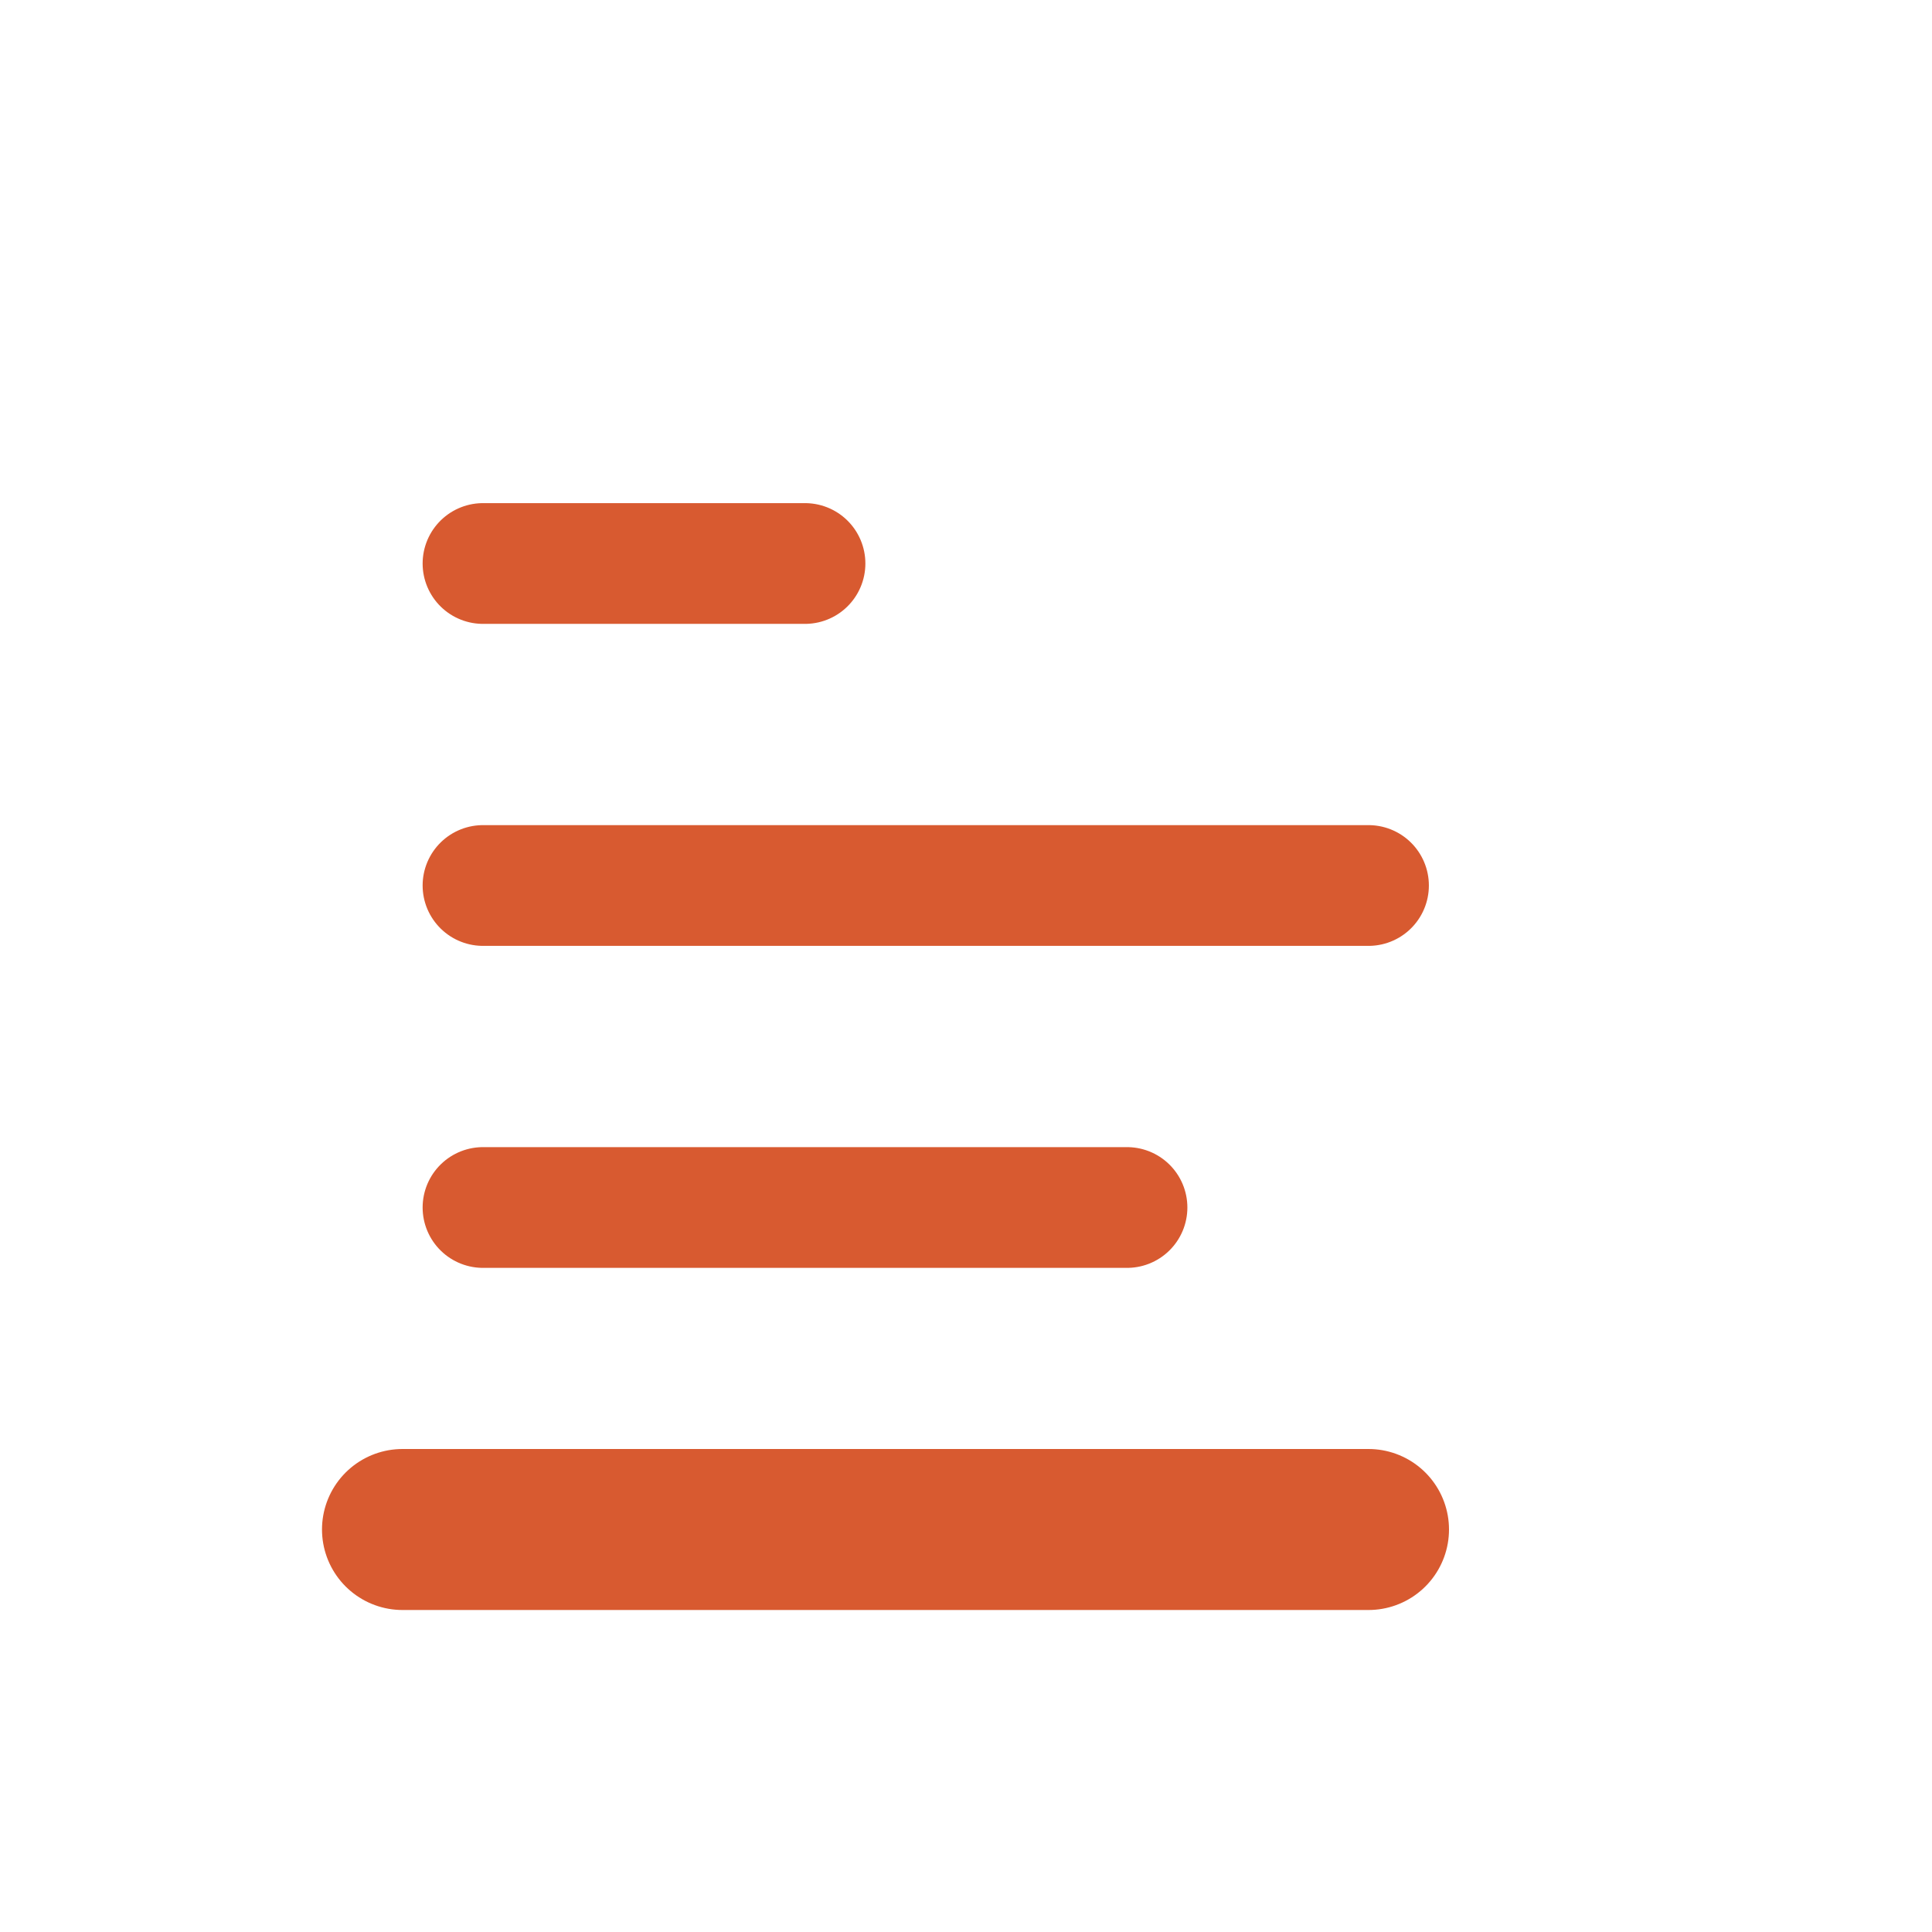
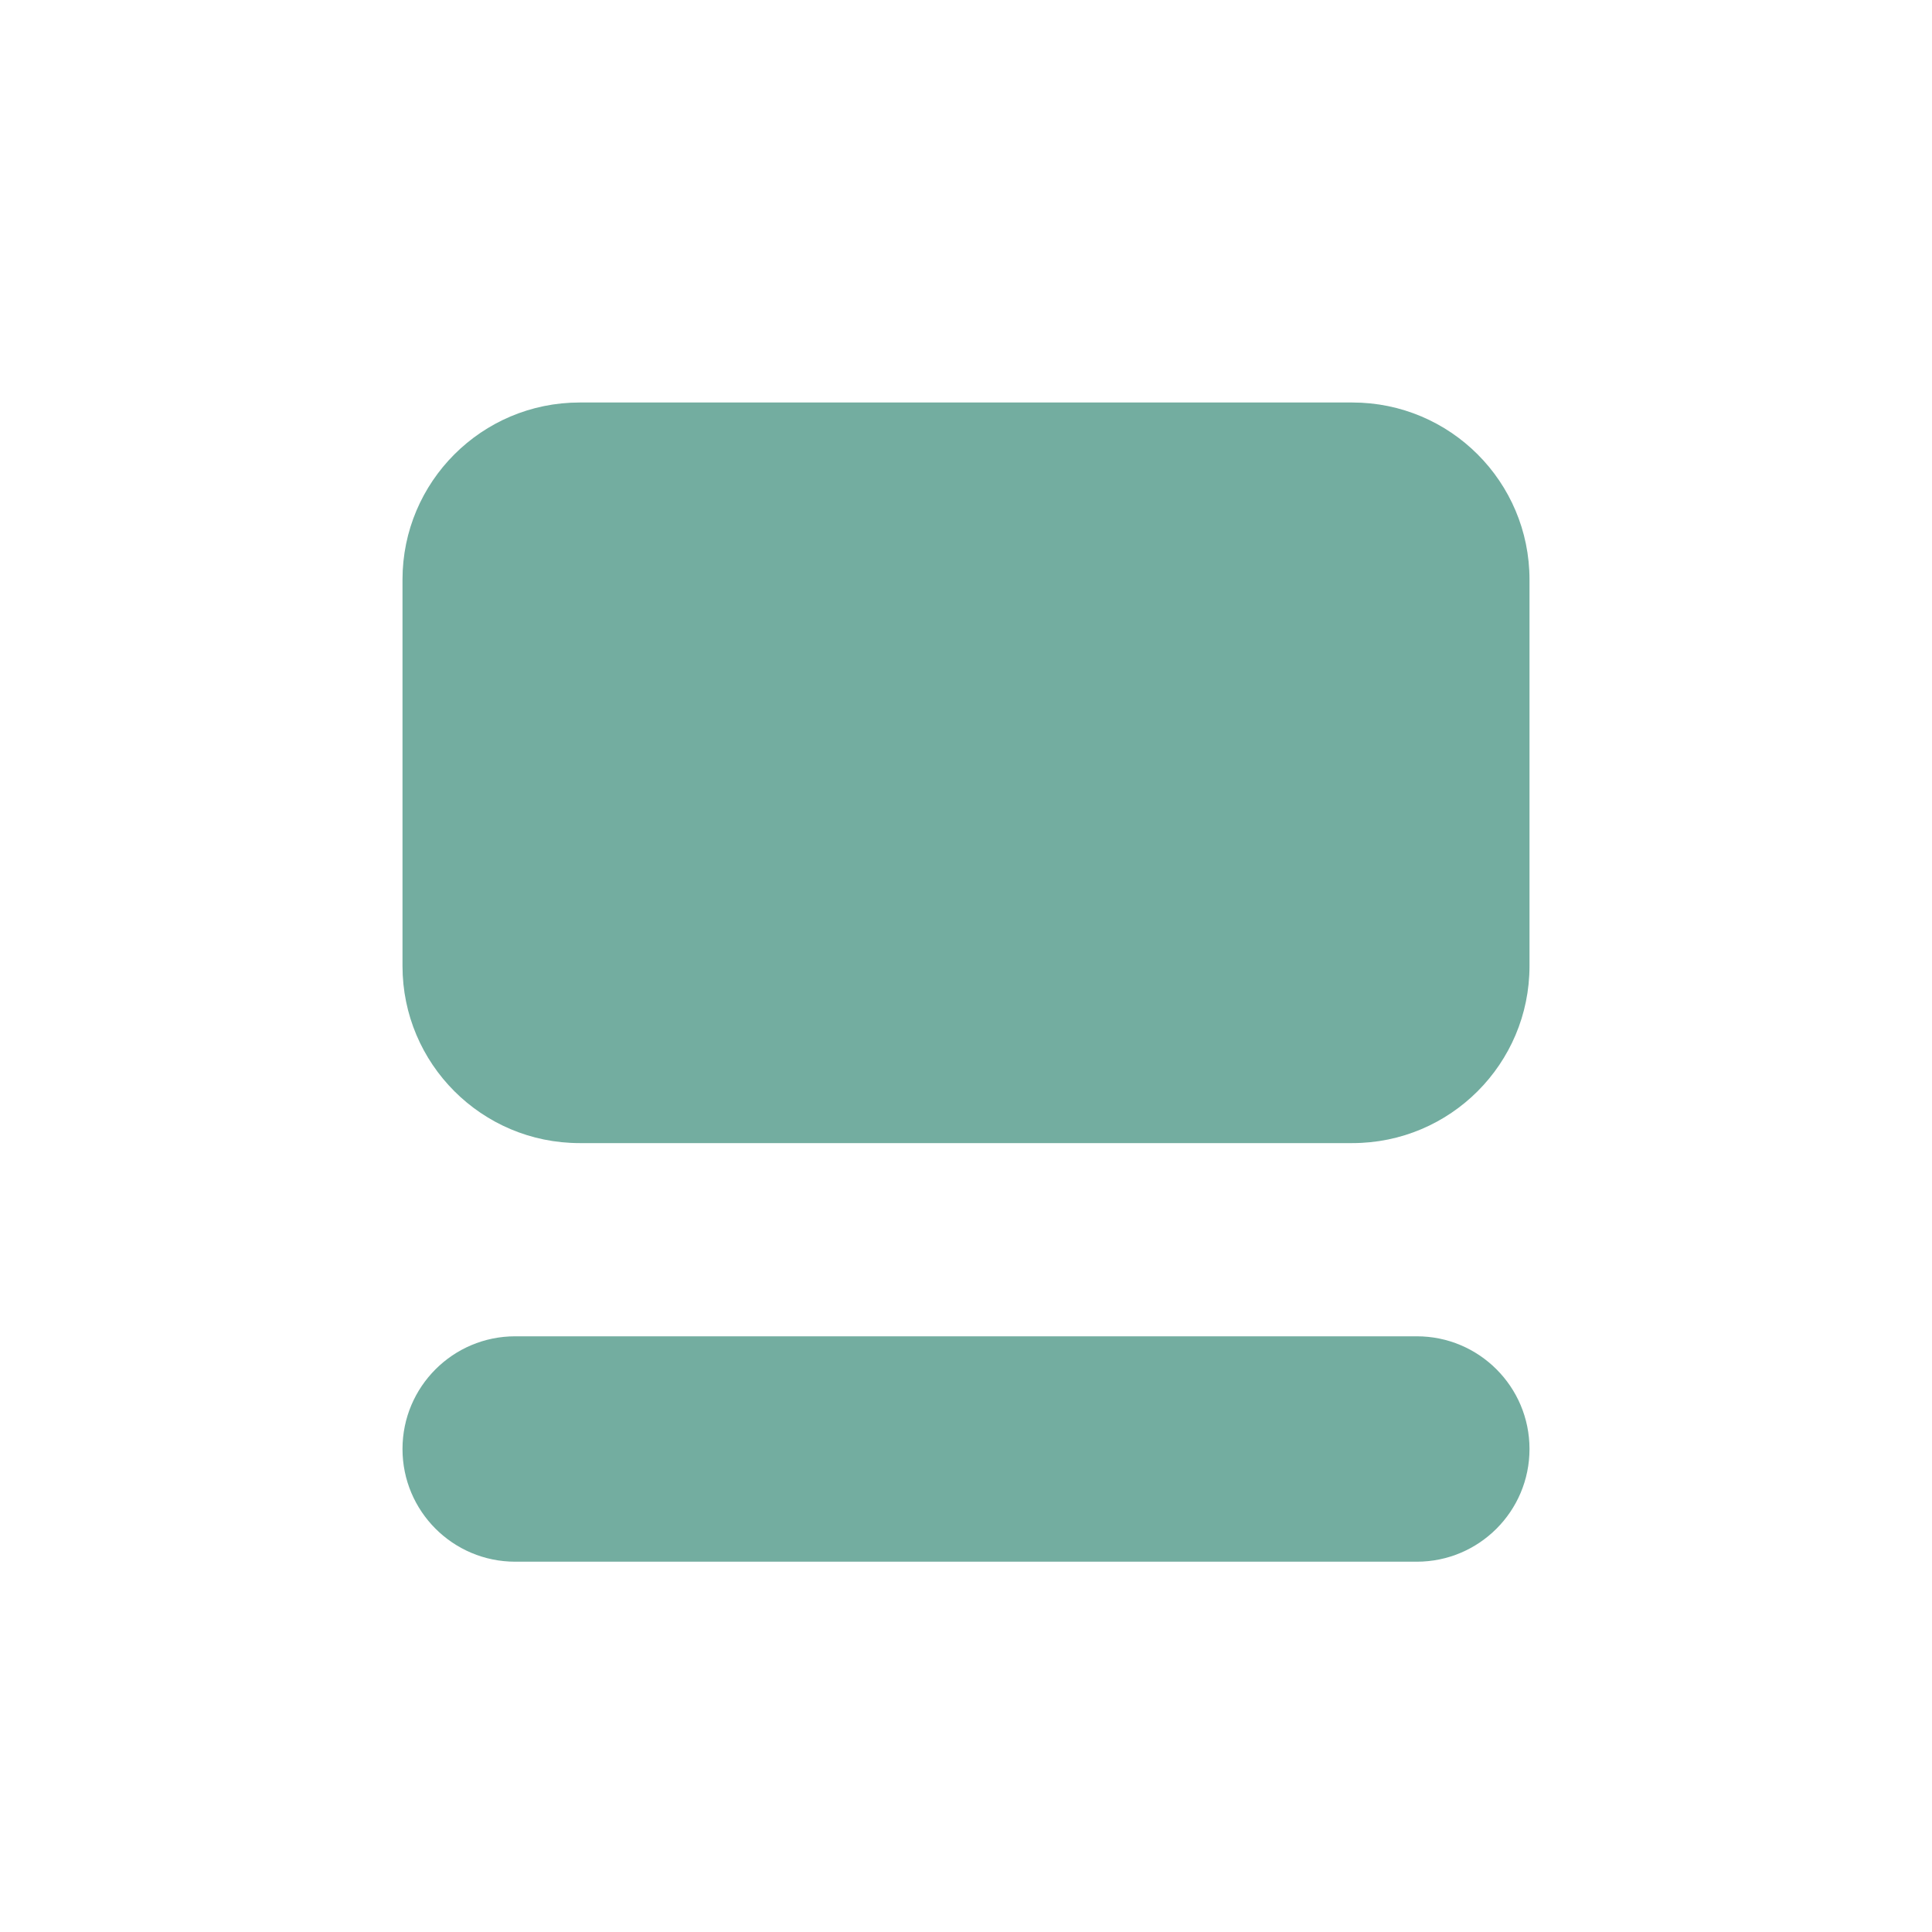
- <svg xmlns="http://www.w3.org/2000/svg" viewBox="0 0 24 24" fill="none" stroke="#D85A30" stroke-width="1.5" stroke-linecap="round" stroke-linejoin="round" aria-hidden="true">
-   <path d="M6 7h4" />
-   <path d="M6 11h11" />
-   <path d="M6 15h8" />
-   <path d="M5 19h12" stroke-width="2" />
+ <svg xmlns="http://www.w3.org/2000/svg" viewBox="0 0 24 24" aria-hidden="true">
+   <rect x="5" y="5" width="14" height="9.2" rx="2.2" fill="#73ADA0" />
+   <rect x="5" y="16.6" width="14" height="2.8" rx="1.4" fill="#73ADA0" />
</svg>
